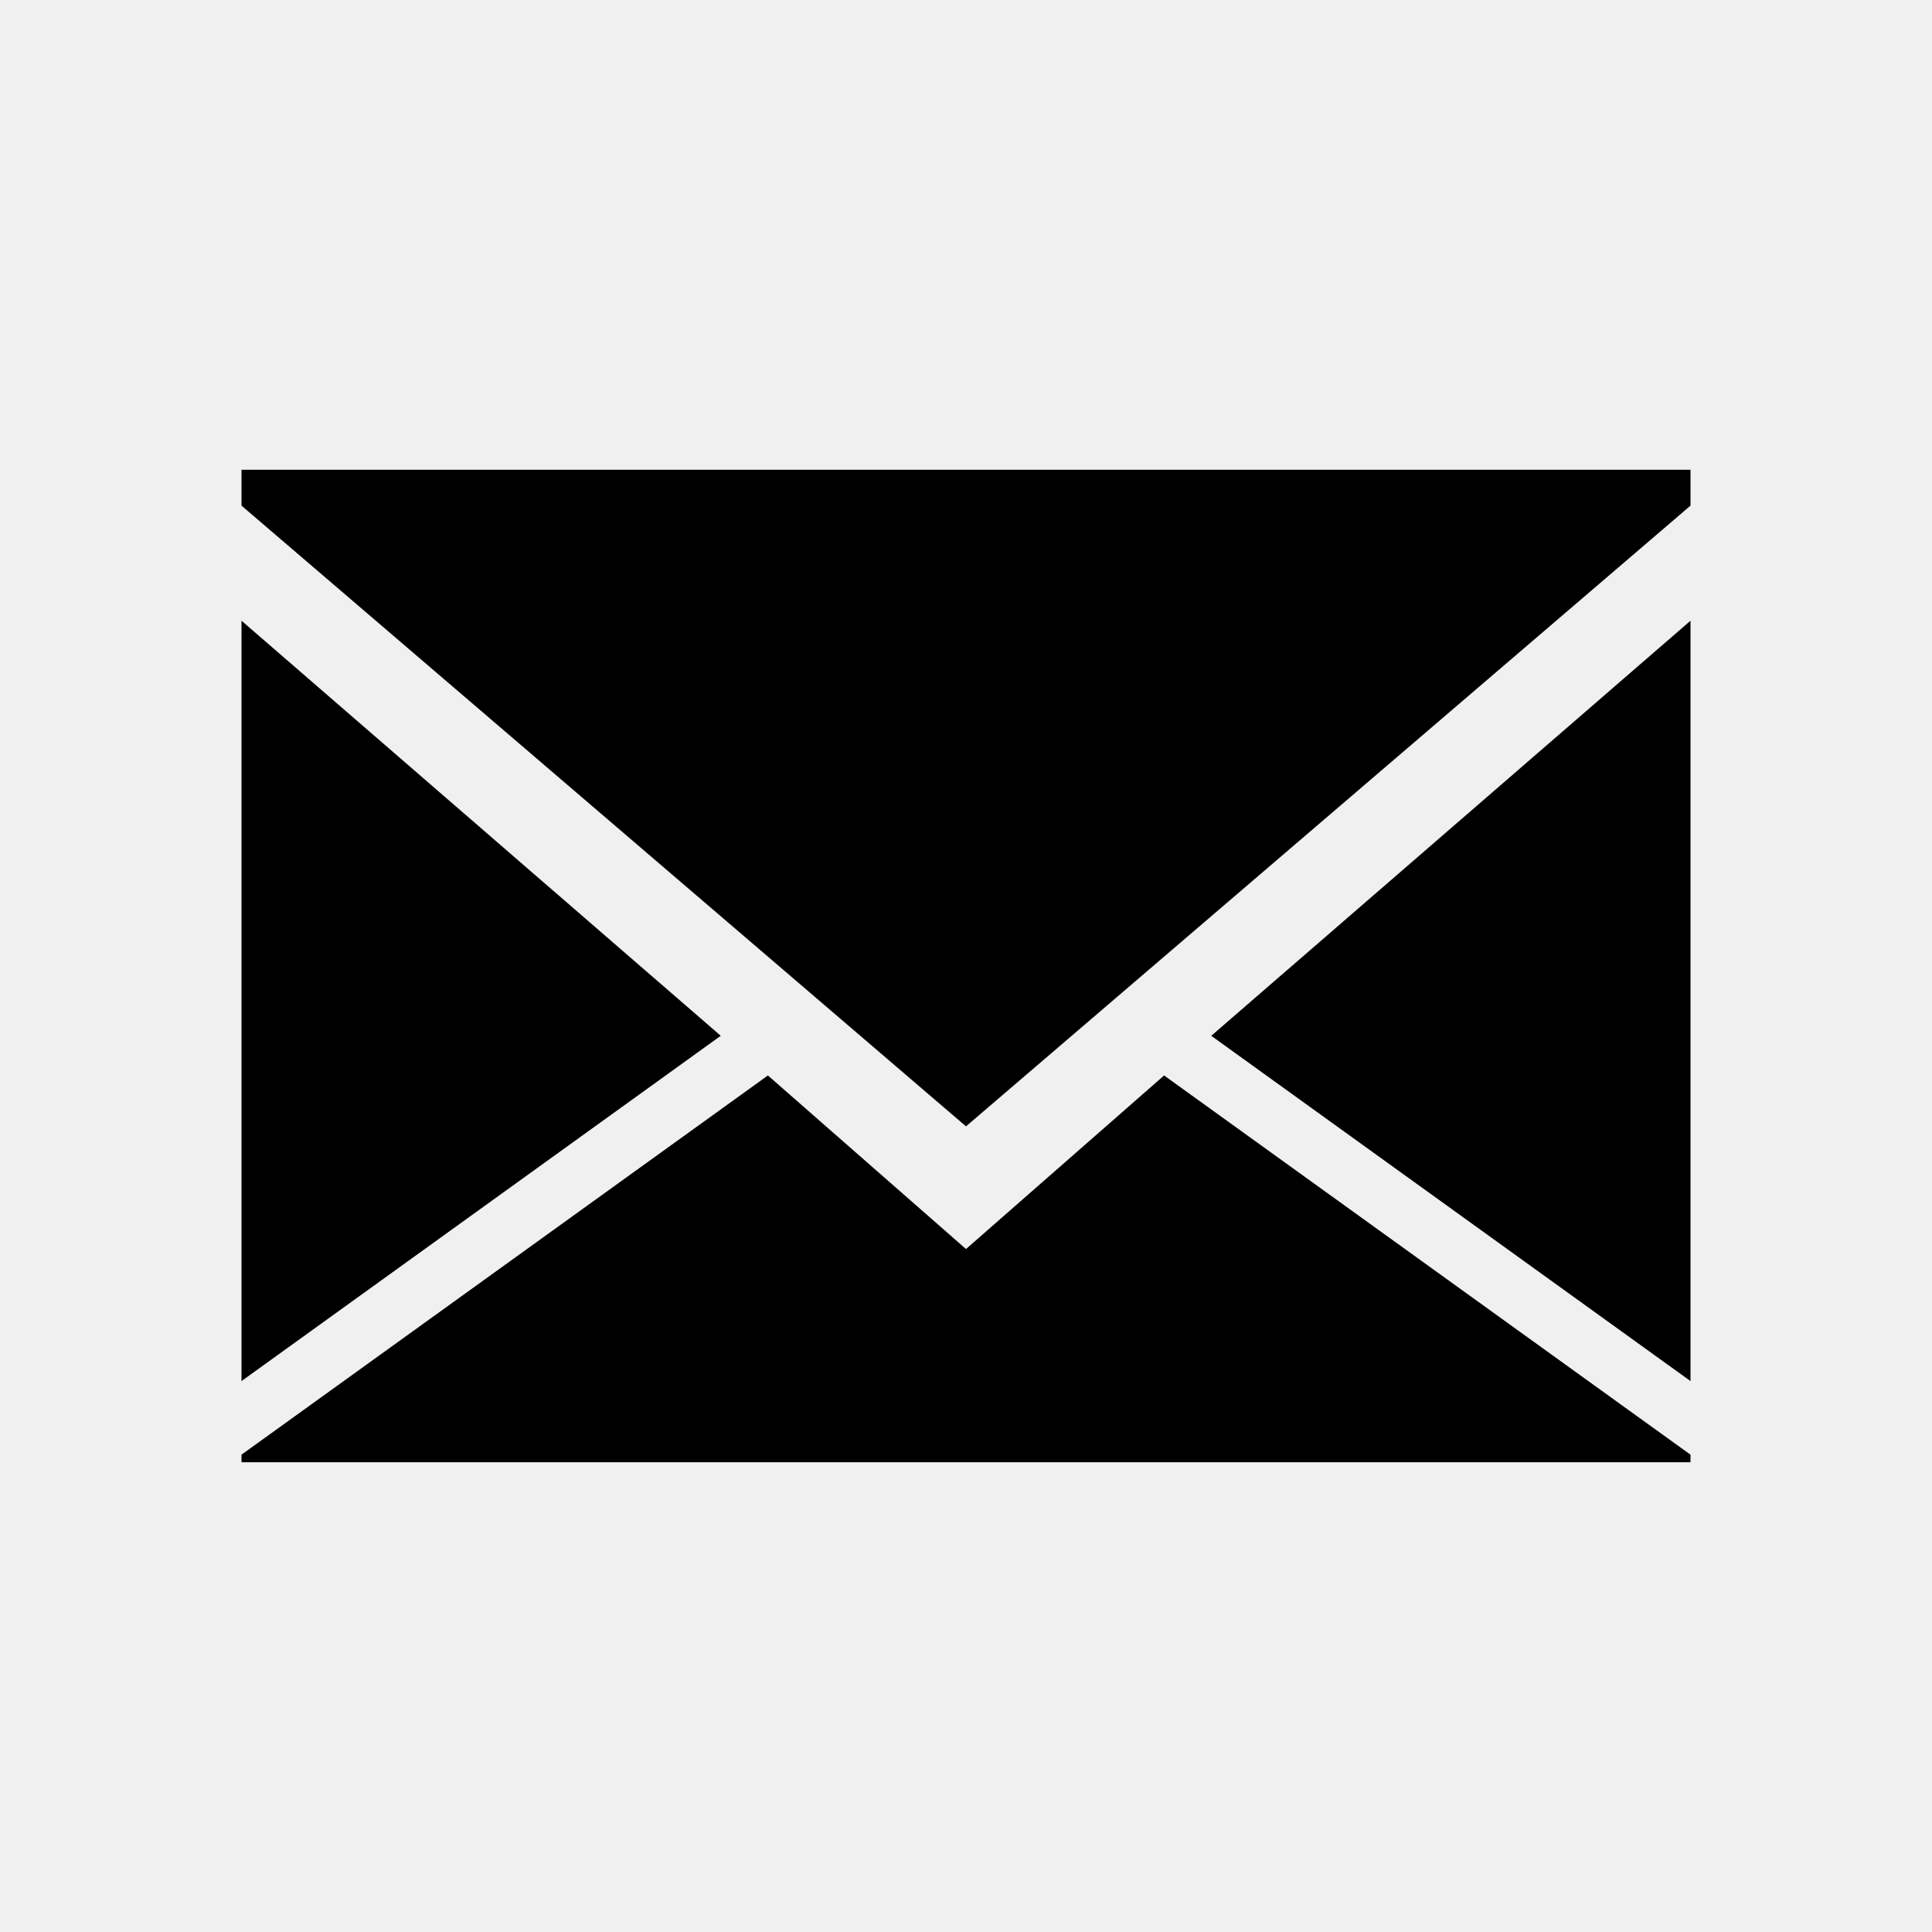
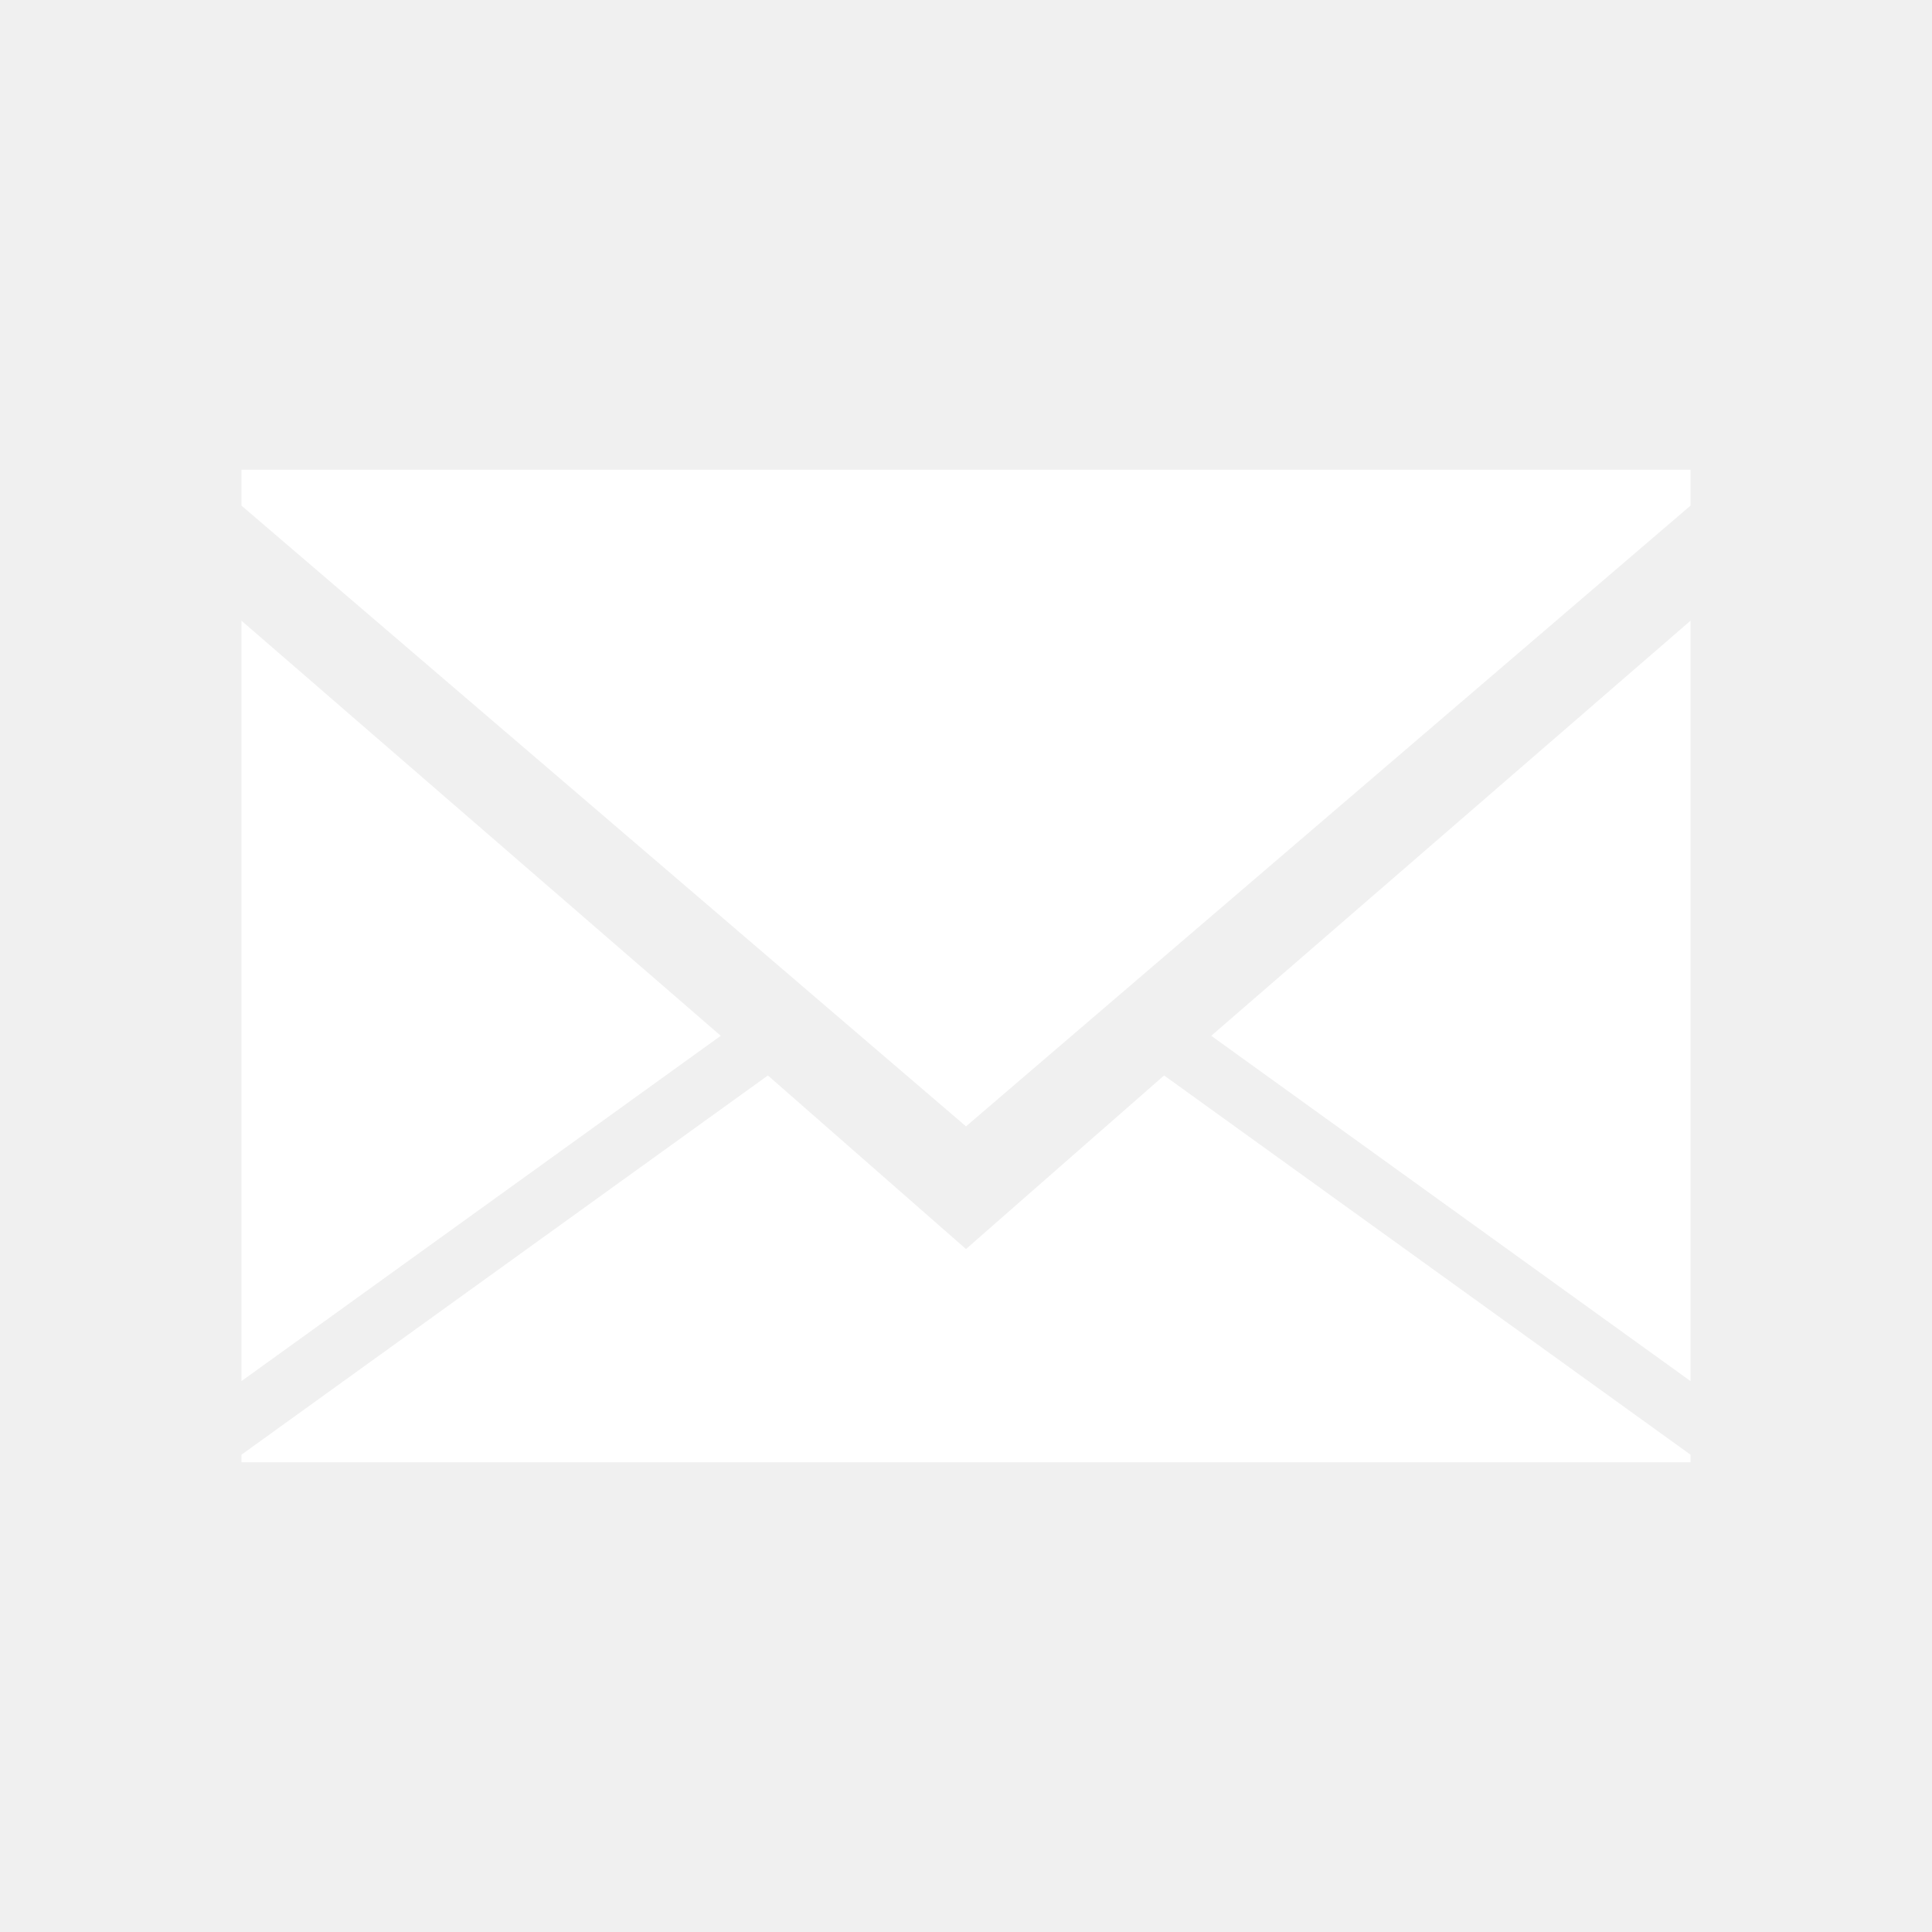
- <svg xmlns="http://www.w3.org/2000/svg" fill="#000000" width="800px" height="800px" viewBox="-4 0 32 32" version="1.1">
+ <svg xmlns="http://www.w3.org/2000/svg" fill="white" width="800px" height="800px" viewBox="-4 0 32 32" version="1.1">
  <path d="M24 8.375l-12 10.281-12-10.281v-0.594h24v0.594zM24 22.875l-7.938-5.719 7.938-6.875v12.594zM0 10.281l7.938 6.875-7.938 5.719v-12.594zM12 20.688l3.281-2.875 8.719 6.281v0.125h-24v-0.125l8.719-6.281z" />
</svg>
